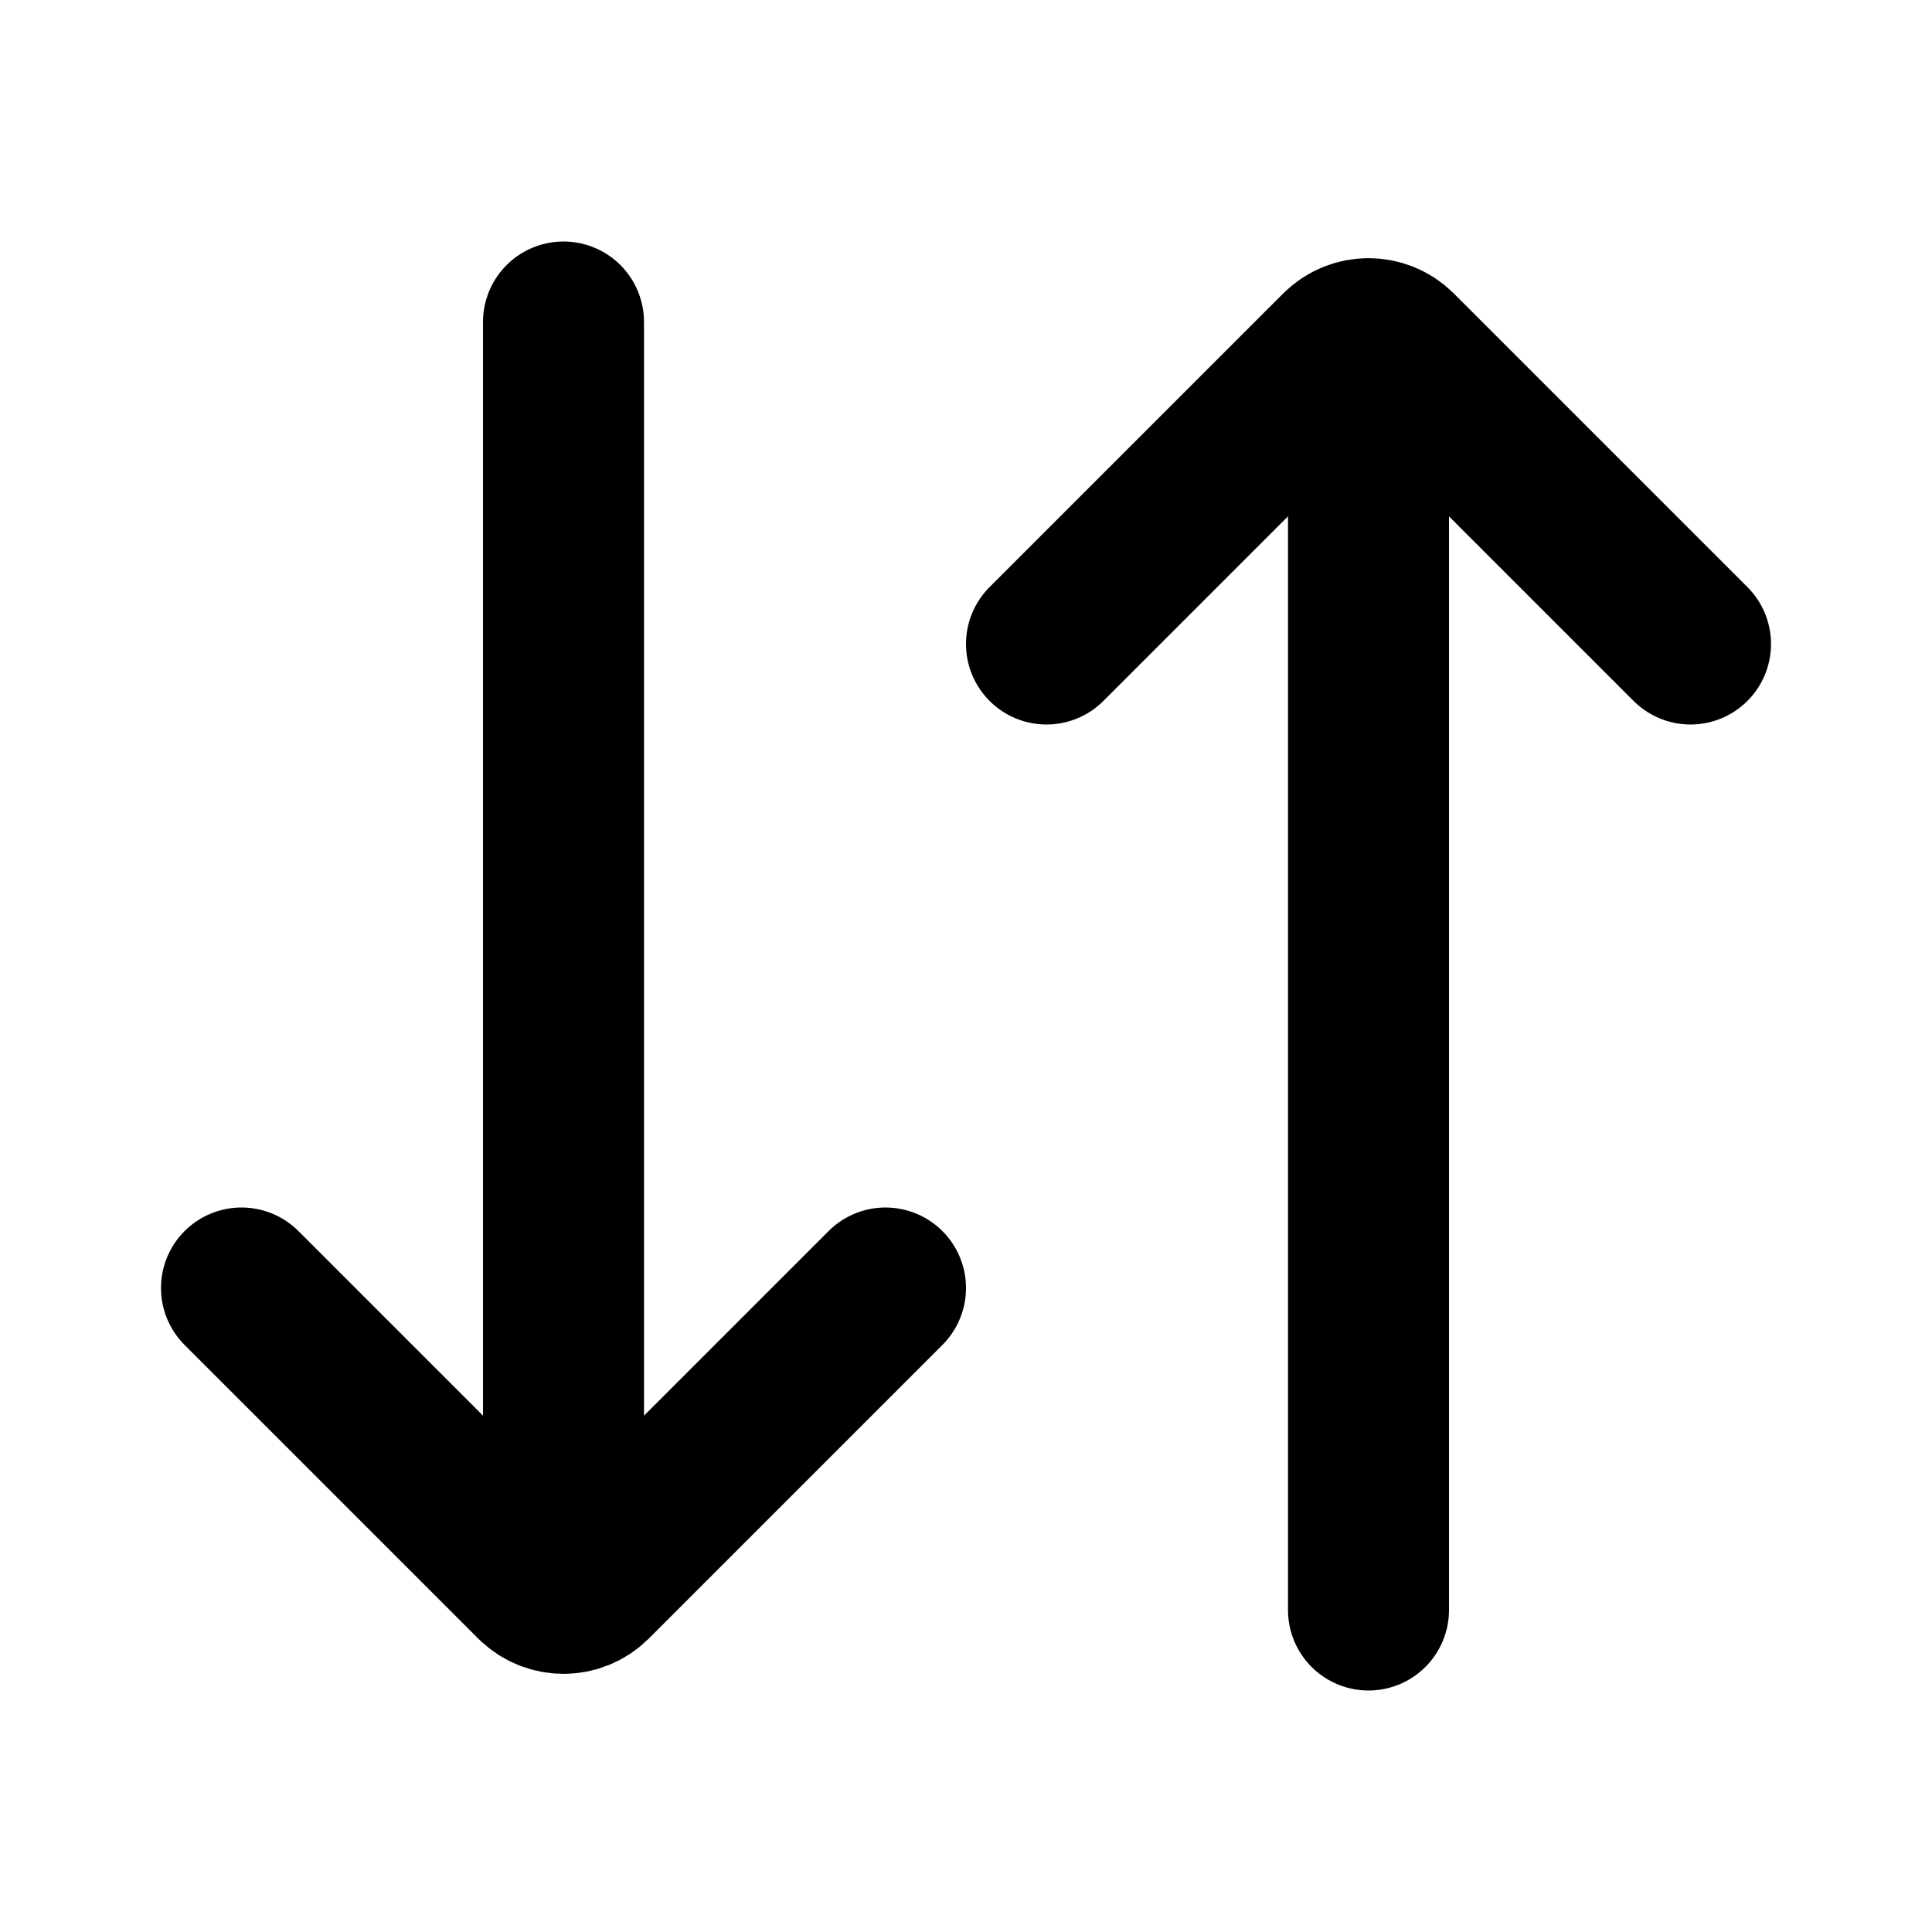
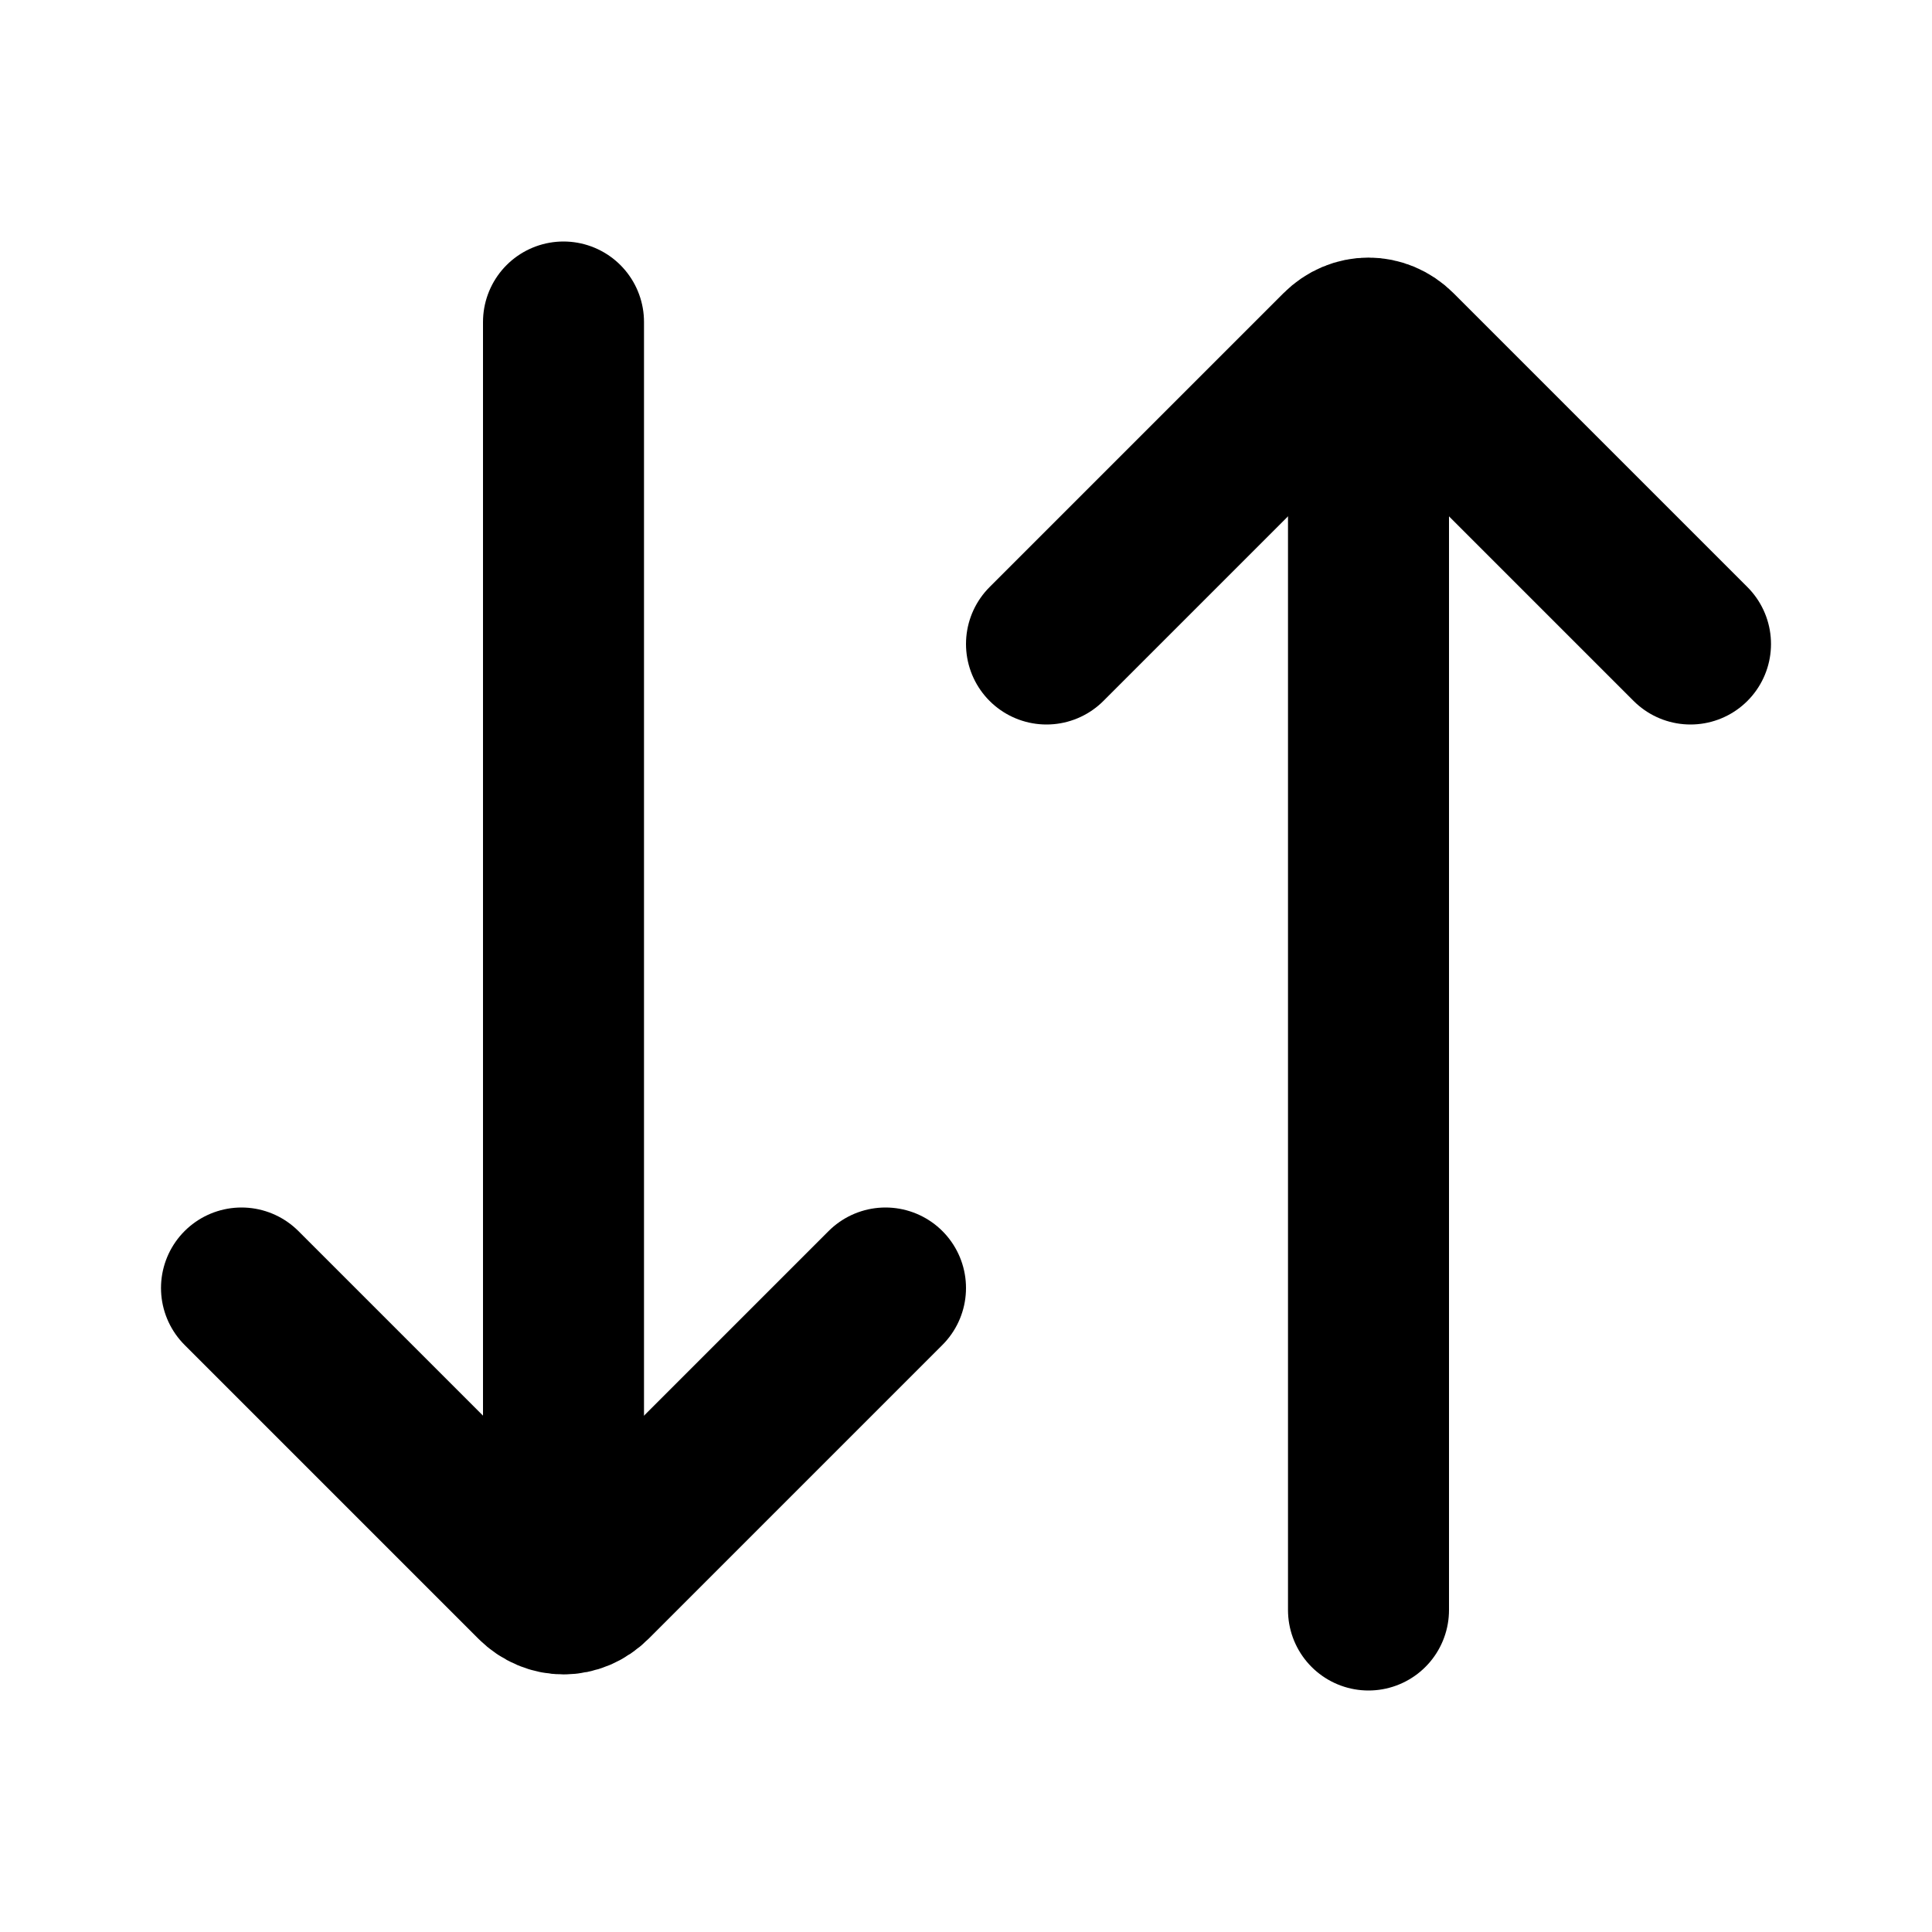
<svg xmlns="http://www.w3.org/2000/svg" width="24" height="24" viewBox="0 0 24 24" fill="none" stroke="currentColor" stroke-width="2" stroke-linecap="round" stroke-linejoin="round">
  <path d="M7 4v14" />
-   <path d="m3 16 3.65 3.65a.5.5 0 0 0 .7 0L11 16" />
-   <path d="m13 8 3.65-3.65a.5.5 0 0 1 .7 0L21 8" />
+   <path d="m3 16 3.65 3.65c.2.2.5.2.7 0L11 16" />
+   <path d="m13 8 3.65-3.65c.2-.2.5-.2.7 0L21 8" />
  <path d="M17 6v14" />
</svg>
